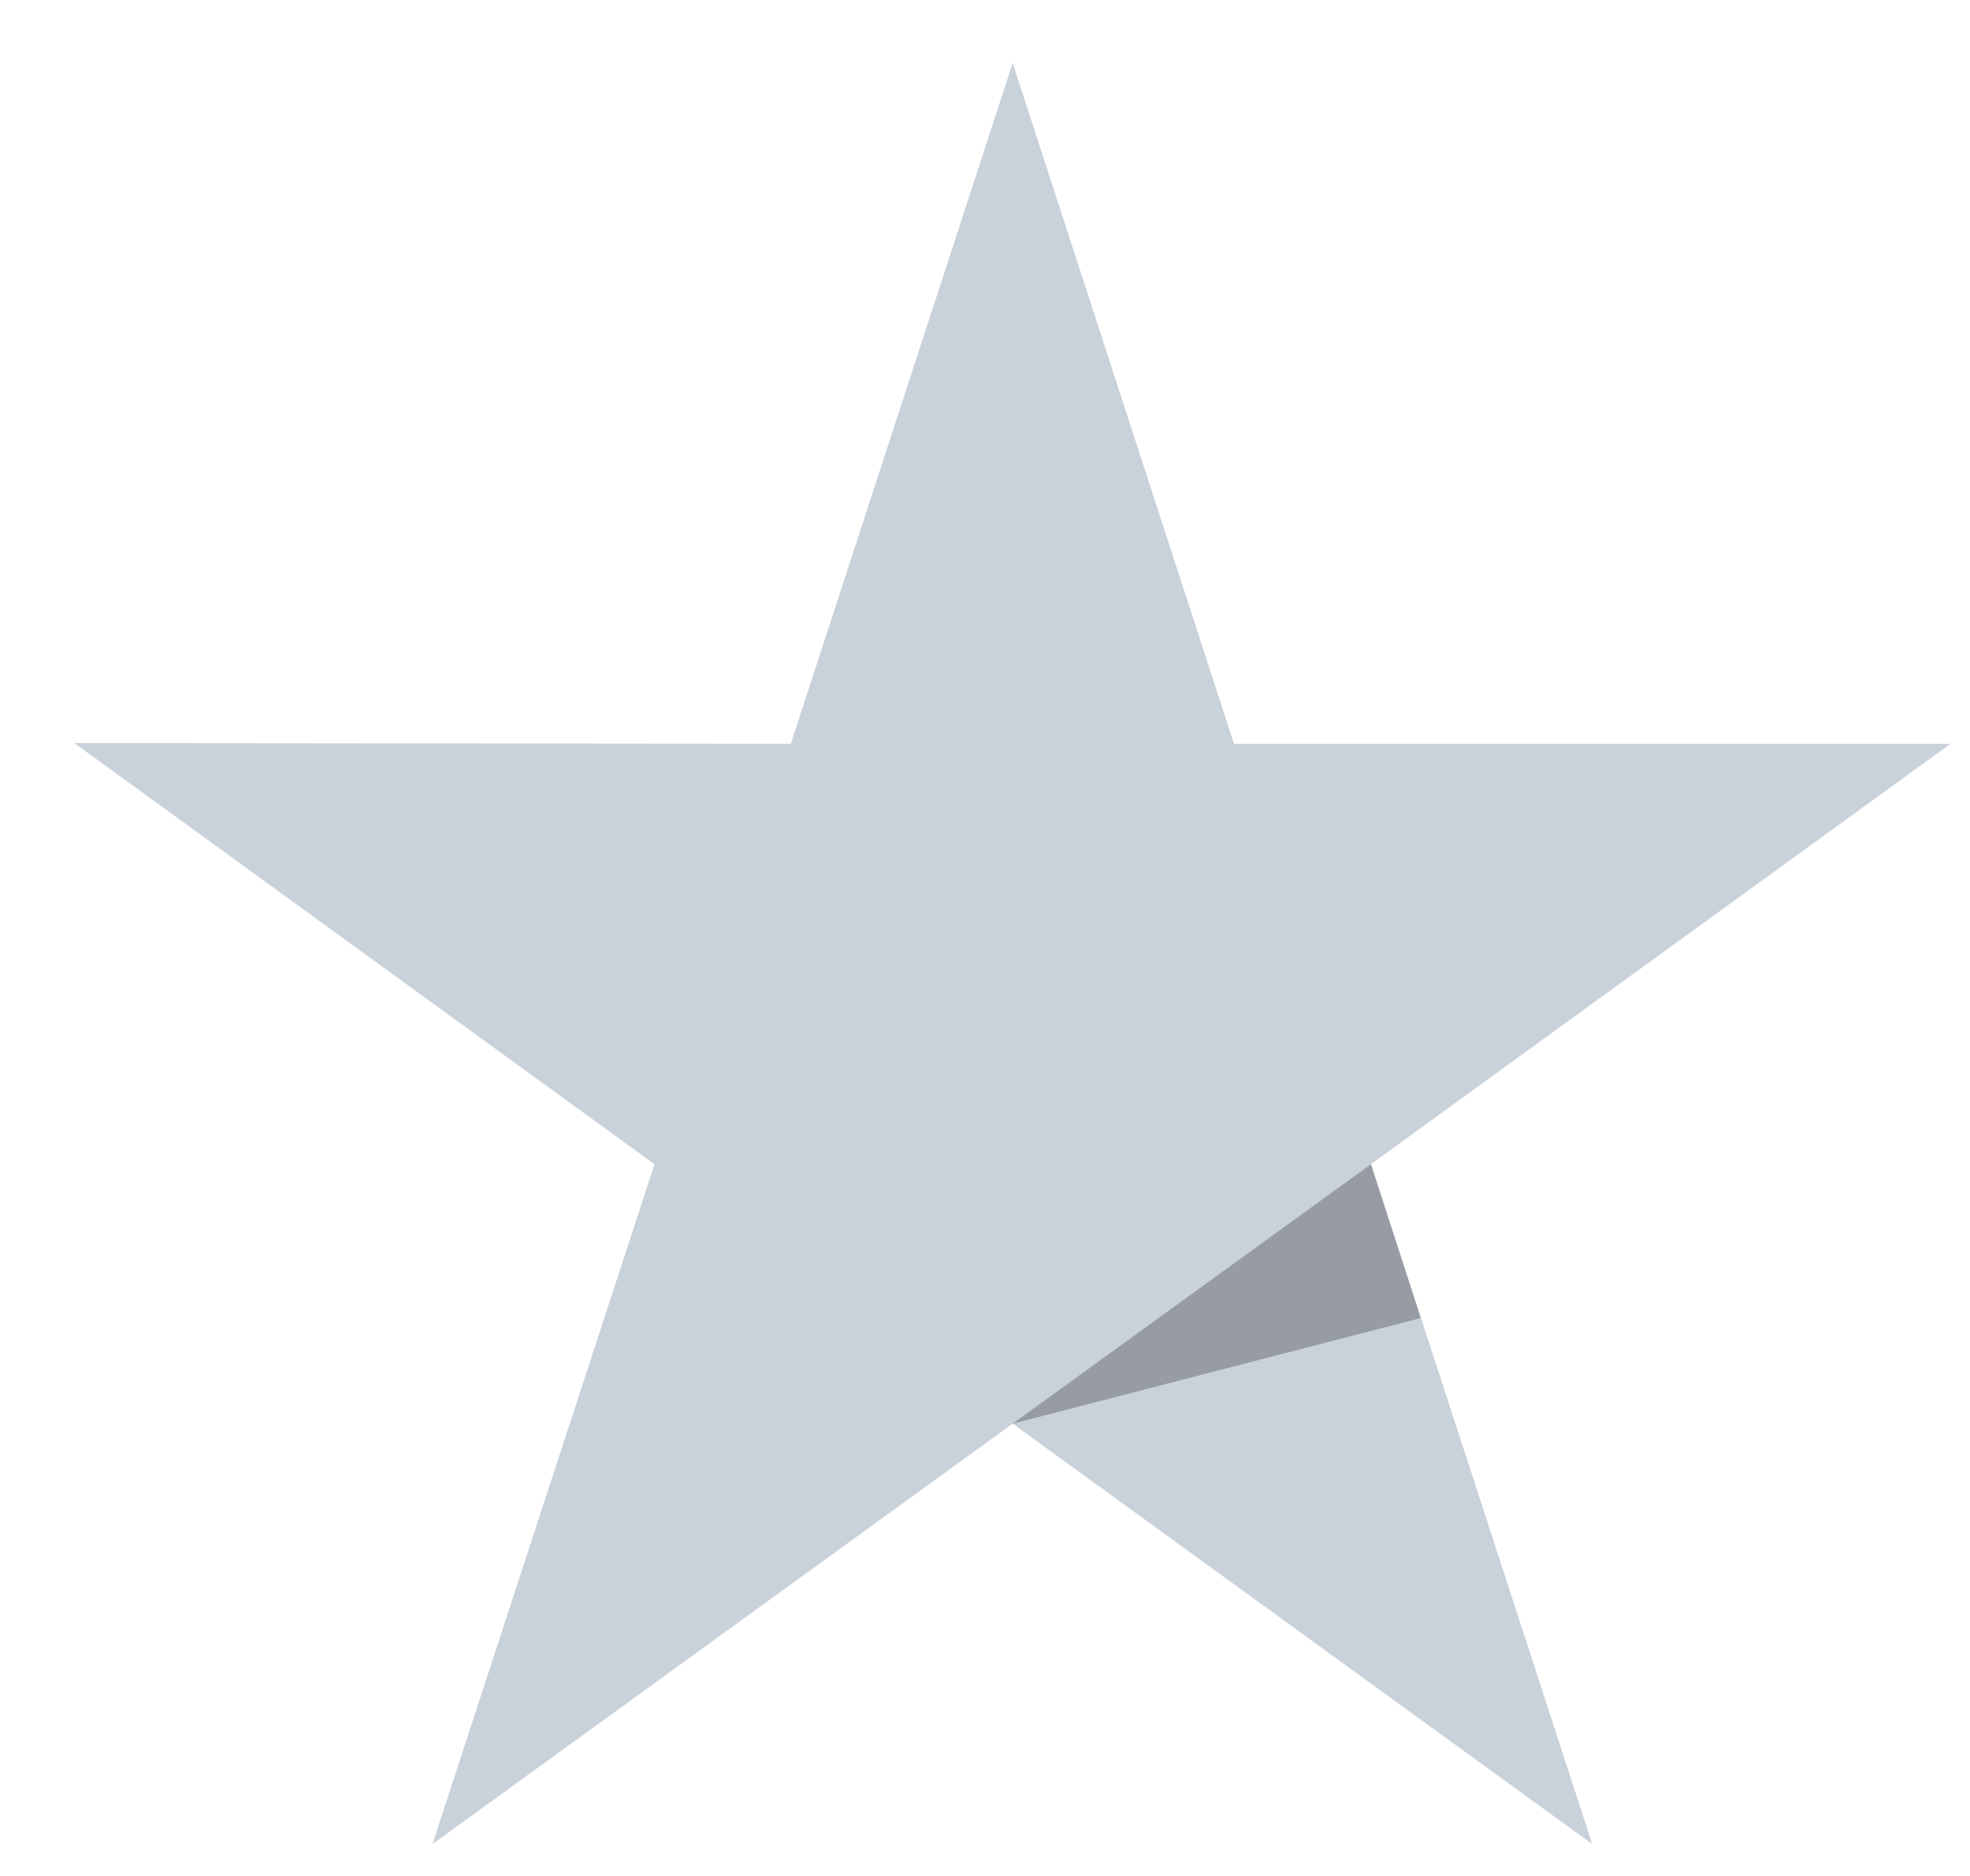
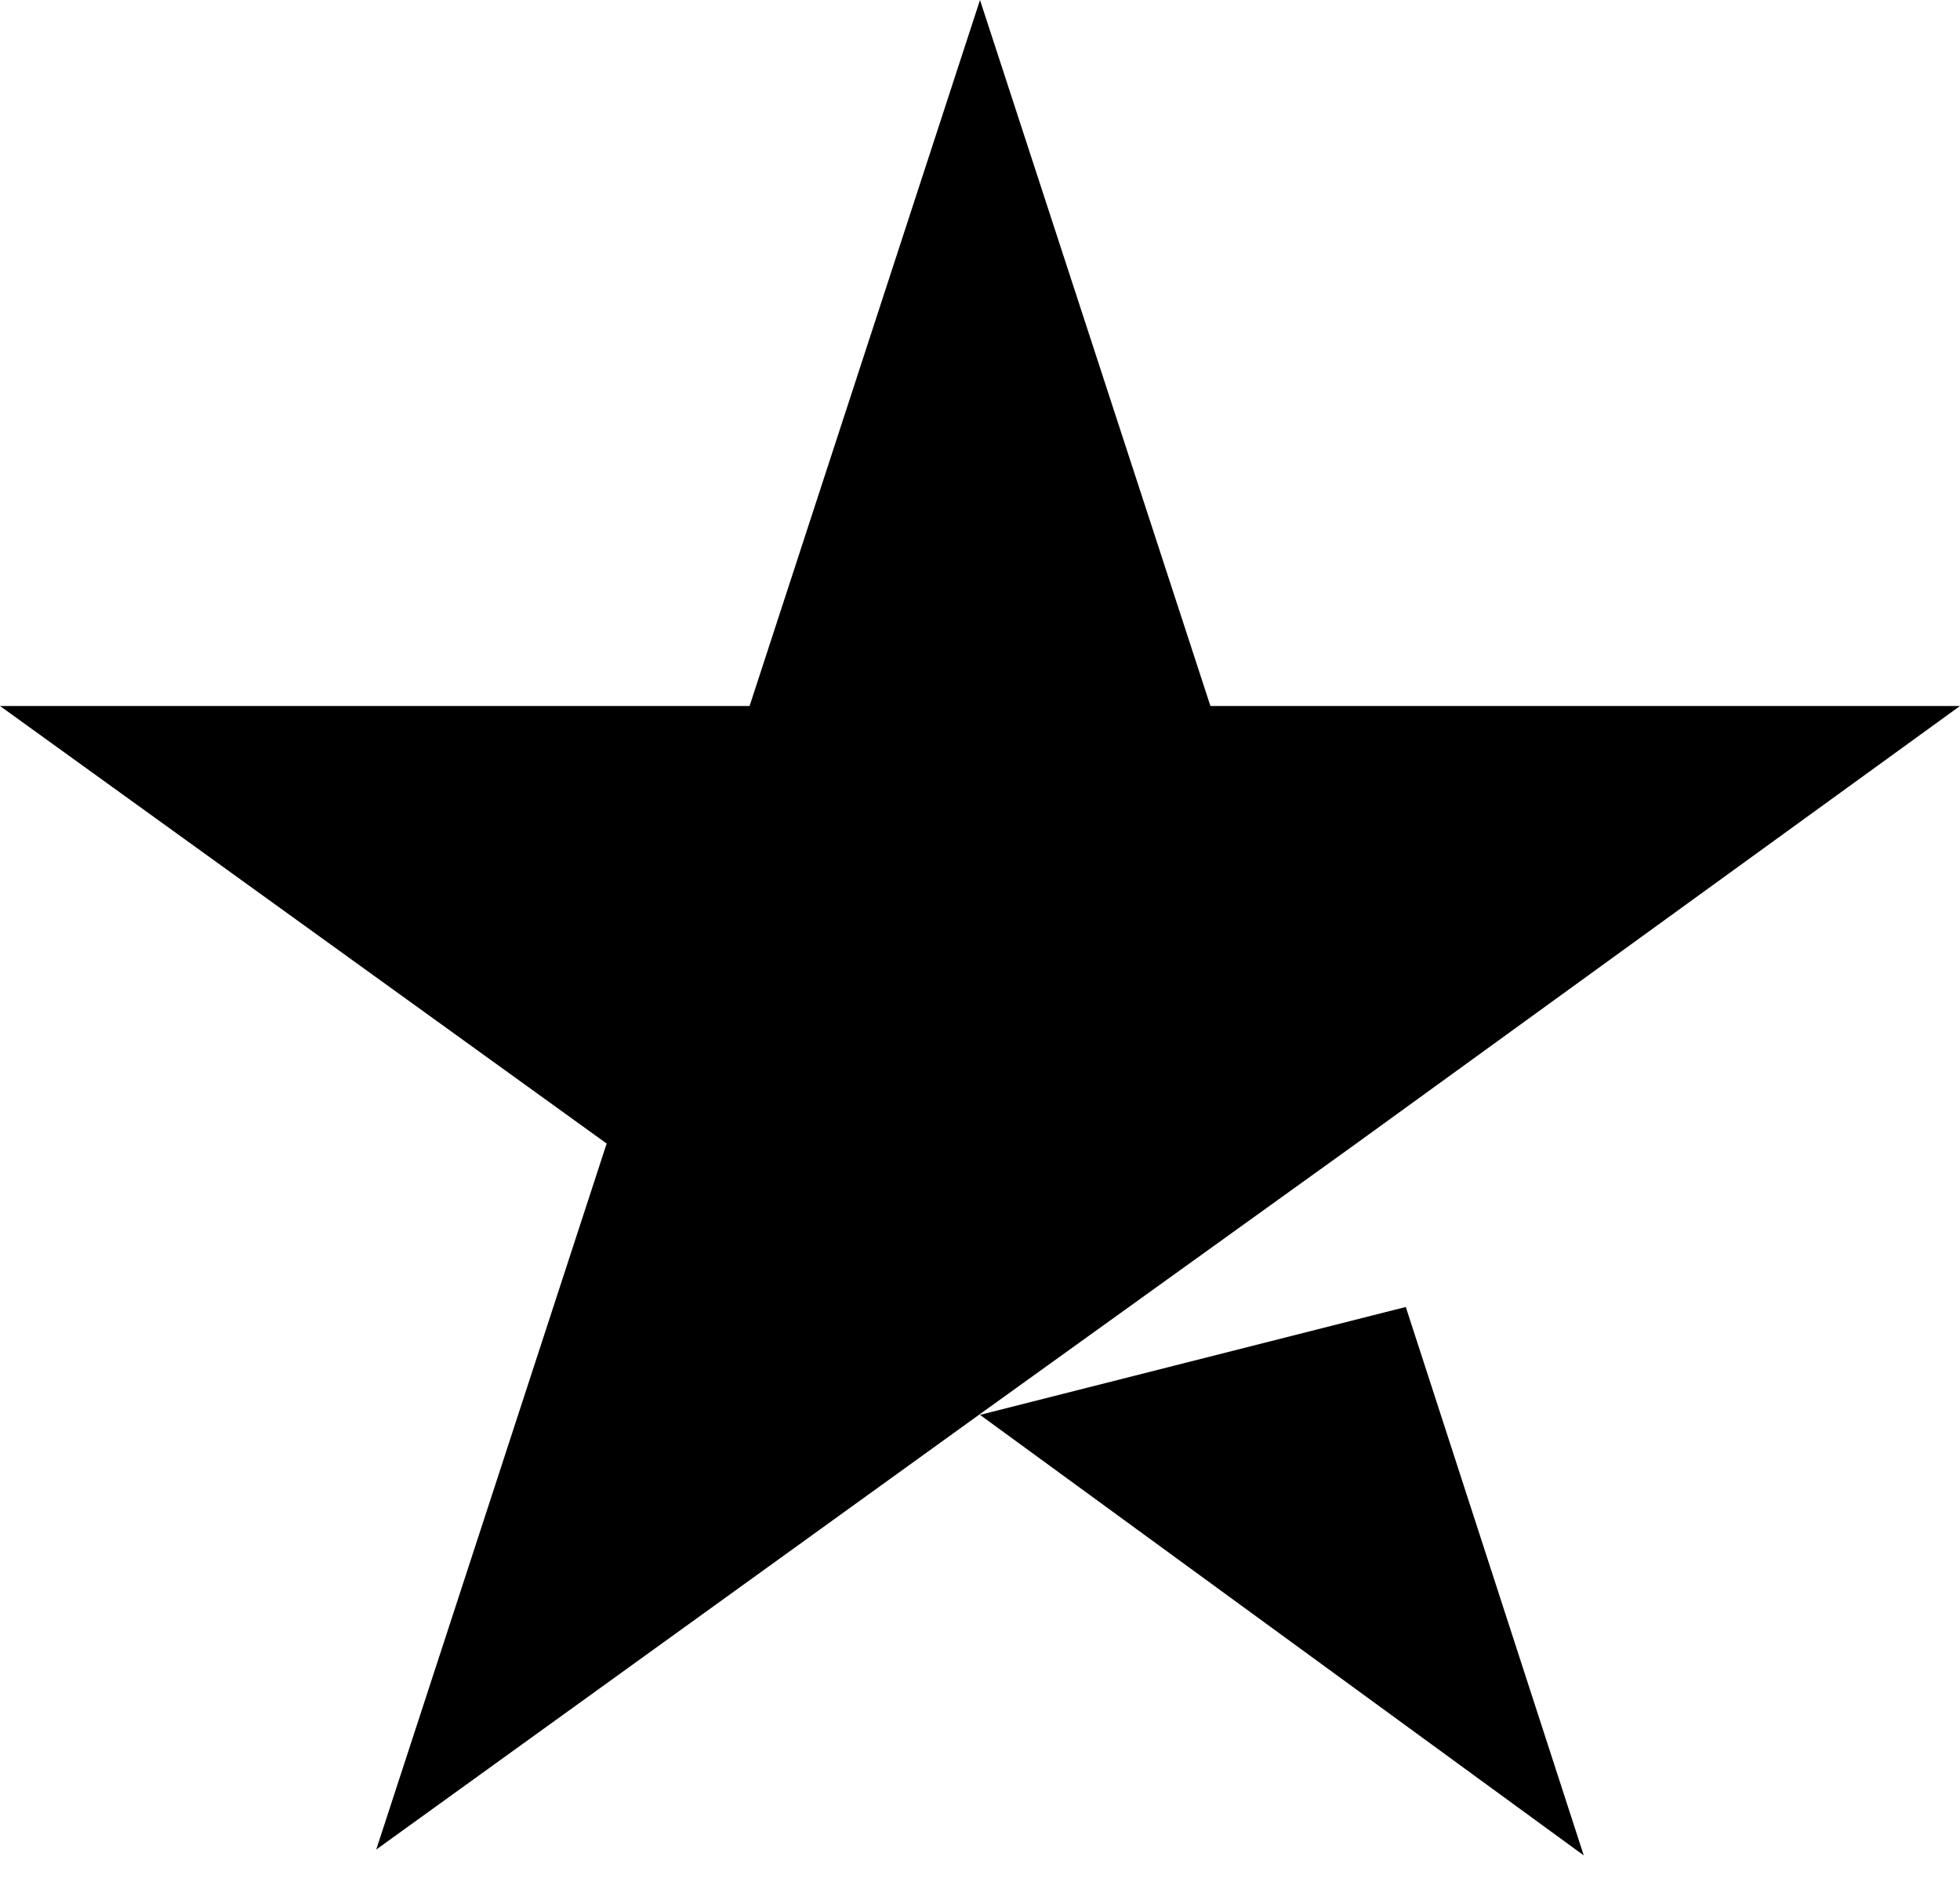
- <svg xmlns="http://www.w3.org/2000/svg" width="21" height="20" fill="currentColor">
-   <path fill="#C9D1DA" d="M20.792 7.93h-7.638L10.795.672 8.43 7.929.792 7.922l6.185 4.49L4.61 19.66l6.185-4.482 6.178 4.482-2.359-7.249z" />
-   <path fill="#979CA3" d="m15.145 14.052-.531-1.64-3.819 2.766z" />
+ <svg xmlns="http://www.w3.org/2000/svg" width="25" height="24" fill="currentColor">
+   <path d="M12.5 18.043L17.931 16.667L20.201 23.661L12.5 18.043ZM25 9.003H15.439L12.5 0L9.561 9.003H0L7.738 14.583L4.799 23.586L12.537 18.006L17.299 14.583L25 9.003Z" />
</svg>
